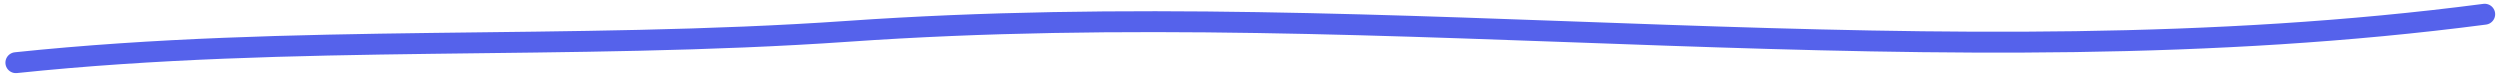
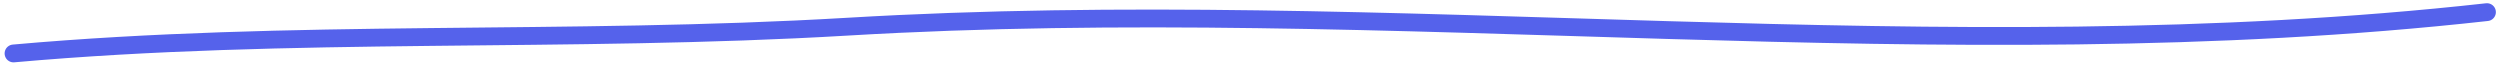
- <svg xmlns="http://www.w3.org/2000/svg" width="359" height="11" viewBox="0 0 359 11">
-   <path fill="none" stroke="#5562EB" stroke-linecap="round" stroke-linejoin="round" stroke-width="3" d="M0.277,43 C40.118,38.831 79.808,41.281 119.8,38.493 C198.308,33.02 276.341,46.294 354.805,36.043" transform="translate(2 -34)" />
+ <svg xmlns="http://www.w3.org/2000/svg" width="421" height="11" viewBox="0 0 421 11">
+   <path fill="none" stroke="#5562EB" stroke-linecap="round" stroke-linejoin="round" stroke-width="3" d="M0.277,43 C47.086,38.831 93.716,41.281 140.702,38.493 C232.94,33.02 324.62,46.294 416.805,36.043" transform="translate(2 -34)" />
</svg>
